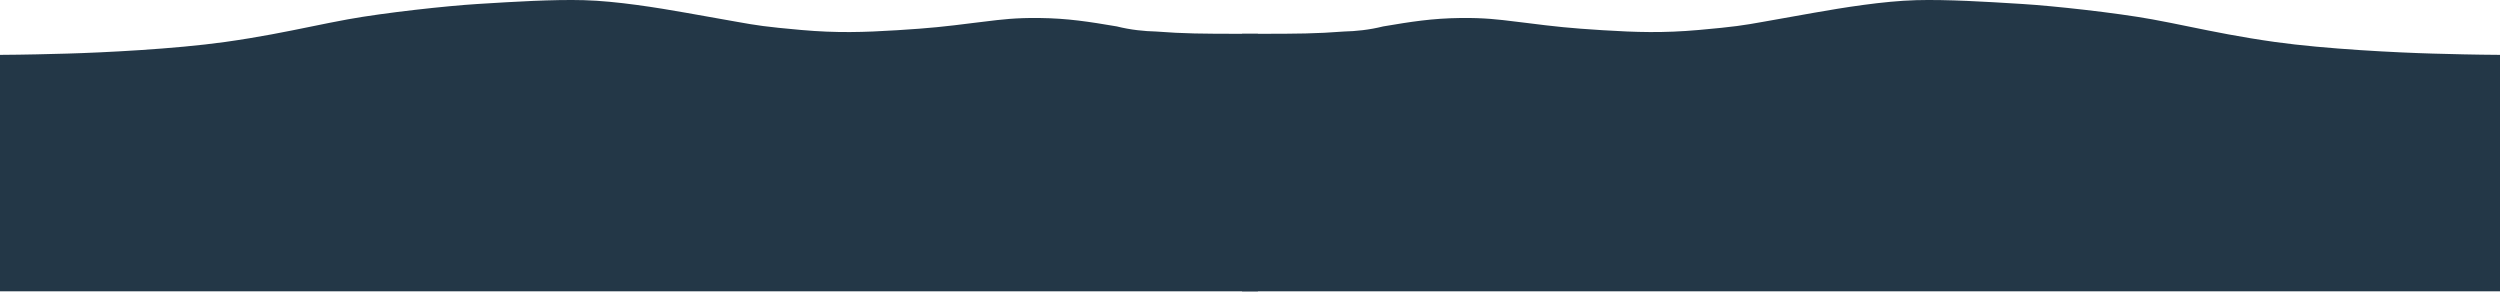
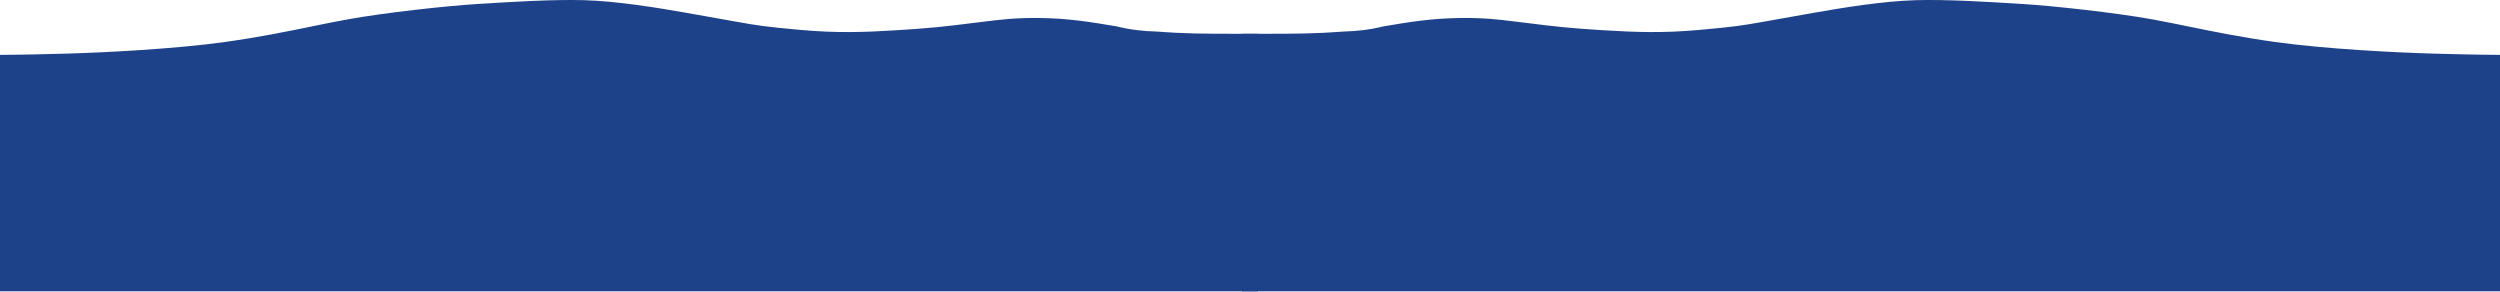
<svg xmlns="http://www.w3.org/2000/svg" width="2669" height="311" viewBox="0 0 2669 311" fill="none">
-   <path fill-rule="evenodd" clip-rule="evenodd" d="M0 169.447C2.603 170.11 5.217 170.845 7.829 171.659C36.546 178.052 58.732 182.803 89.21 184.629C114.211 186.127 129.716 184.976 147.389 183.663C151.261 183.375 155.237 183.08 159.44 182.803C190.682 180.399 206.214 179.44 242.016 178.963C277.819 178.485 306.711 178.963 344.241 184.189C381.771 189.414 390.827 191.374 411.55 196.214L464.255 208.429C494.157 215.333 536.417 224.471 571.259 227.129C603.984 229.626 647.547 229.047 679.293 228.625C681.347 228.598 683.351 228.571 685.299 228.546C717.37 228.133 785.048 224.162 825.227 218.912C838.589 217.167 851.746 215.172 865.386 213.104C892.761 208.954 922.082 204.508 958.916 201.188C1014.1 196.214 1091.11 196.214 1128.32 196.97C1165.53 197.726 1228.51 199.222 1273.02 204.148C1296.97 206.797 1321.28 210.598 1343 214.696V129.251H0V169.447Z" fill="#233747" />
-   <path fill-rule="evenodd" clip-rule="evenodd" d="M1343 36.052C1339.98 36.078 1336.97 36.071 1333.95 36.064C1330.64 36.057 1327.3 36.049 1323.89 36.085L1320.43 36.079C1285.11 36.021 1264.26 35.987 1233.93 33.632C1221.87 33.351 1207.2 31.958 1192.3 28.199C1162.82 23.217 1140.07 19.555 1109.45 19.21C1084.33 18.927 1069.03 20.825 1051.59 22.989C1047.77 23.463 1043.84 23.95 1039.69 24.429C1008.87 28.338 993.521 30.046 957.899 32.254C922.277 34.463 893.415 35.386 855.307 31.994C817.198 28.601 807.908 27.086 786.604 23.265L732.433 13.641C701.703 8.206 658.355 1.144 623.27 0.181C590.316 -0.724 546.972 1.962 515.385 3.919C513.342 4.046 511.349 4.169 509.41 4.289C477.499 6.253 410.573 13.486 371.228 20.663C358.143 23.05 345.297 25.675 331.978 28.397C305.249 33.859 276.619 39.709 240.35 44.801C186.01 52.43 109.256 56.157 72.065 57.205C52.897 57.745 26.88 58.421 4.47904e-05 58.571L2.90871e-05 166.507L980.813 166.507L1343 148.919L1343 36.052Z" fill="#233747" />
-   <rect y="167" width="1343" height="144" fill="#233747" />
-   <path fill-rule="evenodd" clip-rule="evenodd" d="M2669 169.447C2666.4 170.11 2663.78 170.845 2661.17 171.659C2632.45 178.052 2610.27 182.803 2579.79 184.629C2554.79 186.127 2539.28 184.976 2521.61 183.663C2517.74 183.375 2513.76 183.08 2509.56 182.803C2478.32 180.399 2462.79 179.44 2426.98 178.963C2391.18 178.485 2362.29 178.963 2324.76 184.189C2287.23 189.414 2278.17 191.374 2257.45 196.214L2204.74 208.429C2174.84 215.333 2132.58 224.471 2097.74 227.129C2065.02 229.626 2021.45 229.047 1989.71 228.625C1987.65 228.598 1985.65 228.571 1983.7 228.546C1951.63 228.133 1883.95 224.162 1843.77 218.912C1830.41 217.167 1817.25 215.172 1803.61 213.104C1776.24 208.954 1746.92 204.508 1710.08 201.188C1654.9 196.214 1577.89 196.214 1540.68 196.97C1503.47 197.726 1440.49 199.222 1395.98 204.148C1372.03 206.797 1347.72 210.598 1326 214.696V129.251H2669V169.447Z" fill="#233747" />
-   <path fill-rule="evenodd" clip-rule="evenodd" d="M1326 36.052C1329.02 36.078 1332.03 36.071 1335.05 36.064C1338.36 36.057 1341.7 36.049 1345.11 36.085L1348.57 36.079C1383.89 36.021 1404.74 35.987 1435.07 33.632C1447.13 33.351 1461.8 31.958 1476.7 28.199C1506.18 23.217 1528.93 19.555 1559.55 19.21C1584.67 18.927 1599.97 20.825 1617.41 22.989C1621.23 23.463 1625.16 23.95 1629.31 24.429C1660.13 28.338 1675.48 30.046 1711.1 32.254C1746.72 34.463 1775.58 35.386 1813.69 31.994C1851.8 28.601 1861.09 27.086 1882.4 23.265L1936.57 13.641C1967.3 8.206 2010.65 1.144 2045.73 0.181C2078.68 -0.724 2122.03 1.962 2153.61 3.919C2155.66 4.046 2157.65 4.169 2159.59 4.289C2191.5 6.253 2258.43 13.486 2297.77 20.663C2310.86 23.05 2323.7 25.675 2337.02 28.397C2363.75 33.859 2392.38 39.709 2428.65 44.801C2482.99 52.43 2559.74 56.157 2596.93 57.205C2616.1 57.745 2642.12 58.421 2669 58.571L2669 166.507L1688.19 166.507L1326 148.919L1326 36.052Z" fill="#233747" />
-   <rect width="1343" height="144" transform="matrix(-1 0 0 1 2669 167)" fill="#233747" />
+   <path fill-rule="evenodd" clip-rule="evenodd" d="M0 169.447C2.603 170.11 5.217 170.845 7.829 171.659C36.546 178.052 58.732 182.803 89.21 184.629C114.211 186.127 129.716 184.976 147.389 183.663C151.261 183.375 155.237 183.08 159.44 182.803C190.682 180.399 206.214 179.44 242.016 178.963C277.819 178.485 306.711 178.963 344.241 184.189C381.771 189.414 390.827 191.374 411.55 196.214L464.255 208.429C494.157 215.333 536.417 224.471 571.259 227.129C603.984 229.626 647.547 229.047 679.293 228.625C681.347 228.598 683.351 228.571 685.299 228.546C717.37 228.133 785.048 224.162 825.227 218.912C838.589 217.167 851.746 215.172 865.386 213.104C892.761 208.954 922.082 204.508 958.916 201.188C1014.1 196.214 1091.11 196.214 1128.32 196.97C1165.53 197.726 1228.51 199.222 1273.02 204.148C1296.97 206.797 1321.28 210.598 1343 214.696V129.251H0V169.447Z" fill="#1D428A" />
+   <path fill-rule="evenodd" clip-rule="evenodd" d="M1343 36.052C1339.98 36.078 1336.97 36.071 1333.95 36.064C1330.64 36.057 1327.3 36.049 1323.89 36.085L1320.43 36.079C1285.11 36.021 1264.26 35.987 1233.93 33.632C1221.87 33.351 1207.2 31.958 1192.3 28.199C1162.82 23.217 1140.07 19.555 1109.45 19.21C1084.33 18.927 1069.03 20.825 1051.59 22.989C1047.77 23.463 1043.84 23.95 1039.69 24.429C1008.87 28.338 993.521 30.046 957.899 32.254C922.277 34.463 893.415 35.386 855.307 31.994C817.198 28.601 807.908 27.086 786.604 23.265L732.433 13.641C701.703 8.206 658.355 1.144 623.27 0.181C590.316 -0.724 546.972 1.962 515.385 3.919C513.342 4.046 511.349 4.169 509.41 4.289C477.499 6.253 410.573 13.486 371.228 20.663C358.143 23.05 345.297 25.675 331.978 28.397C305.249 33.859 276.619 39.709 240.35 44.801C186.01 52.43 109.256 56.157 72.065 57.205C52.897 57.745 26.88 58.421 4.47904e-05 58.571L2.90871e-05 166.507L980.813 166.507L1343 148.919L1343 36.052Z" fill="#1D428A" />
+   <rect y="167" width="1343" height="144" fill="#1D428A" />
+   <path fill-rule="evenodd" clip-rule="evenodd" d="M2669 169.447C2666.4 170.11 2663.78 170.845 2661.17 171.659C2632.45 178.052 2610.27 182.803 2579.79 184.629C2554.79 186.127 2539.28 184.976 2521.61 183.663C2517.74 183.375 2513.76 183.08 2509.56 182.803C2478.32 180.399 2462.79 179.44 2426.98 178.963C2391.18 178.485 2362.29 178.963 2324.76 184.189C2287.23 189.414 2278.17 191.374 2257.45 196.214L2204.74 208.429C2174.84 215.333 2132.58 224.471 2097.74 227.129C2065.02 229.626 2021.45 229.047 1989.71 228.625C1987.65 228.598 1985.65 228.571 1983.7 228.546C1951.63 228.133 1883.95 224.162 1843.77 218.912C1830.41 217.167 1817.25 215.172 1803.61 213.104C1776.24 208.954 1746.92 204.508 1710.08 201.188C1654.9 196.214 1577.89 196.214 1540.68 196.97C1503.47 197.726 1440.49 199.222 1395.98 204.148C1372.03 206.797 1347.72 210.598 1326 214.696V129.251H2669V169.447Z" fill="#1D428A" />
+   <path fill-rule="evenodd" clip-rule="evenodd" d="M1326 36.052C1329.02 36.078 1332.03 36.071 1335.05 36.064C1338.36 36.057 1341.7 36.049 1345.11 36.085L1348.57 36.079C1383.89 36.021 1404.74 35.987 1435.07 33.632C1447.13 33.351 1461.8 31.958 1476.7 28.199C1506.18 23.217 1528.93 19.555 1559.55 19.21C1584.67 18.927 1599.97 20.825 1617.41 22.989C1621.23 23.463 1625.16 23.95 1629.31 24.429C1660.13 28.338 1675.48 30.046 1711.1 32.254C1746.72 34.463 1775.58 35.386 1813.69 31.994C1851.8 28.601 1861.09 27.086 1882.4 23.265L1936.57 13.641C1967.3 8.206 2010.65 1.144 2045.73 0.181C2078.68 -0.724 2122.03 1.962 2153.61 3.919C2155.66 4.046 2157.65 4.169 2159.59 4.289C2191.5 6.253 2258.43 13.486 2297.77 20.663C2310.86 23.05 2323.7 25.675 2337.02 28.397C2363.75 33.859 2392.38 39.709 2428.65 44.801C2482.99 52.43 2559.74 56.157 2596.93 57.205C2616.1 57.745 2642.12 58.421 2669 58.571L2669 166.507L1688.19 166.507L1326 148.919L1326 36.052Z" fill="#1D428A" />
+   <rect width="1343" height="144" transform="matrix(-1 0 0 1 2669 167)" fill="#1D428A" />
</svg>
